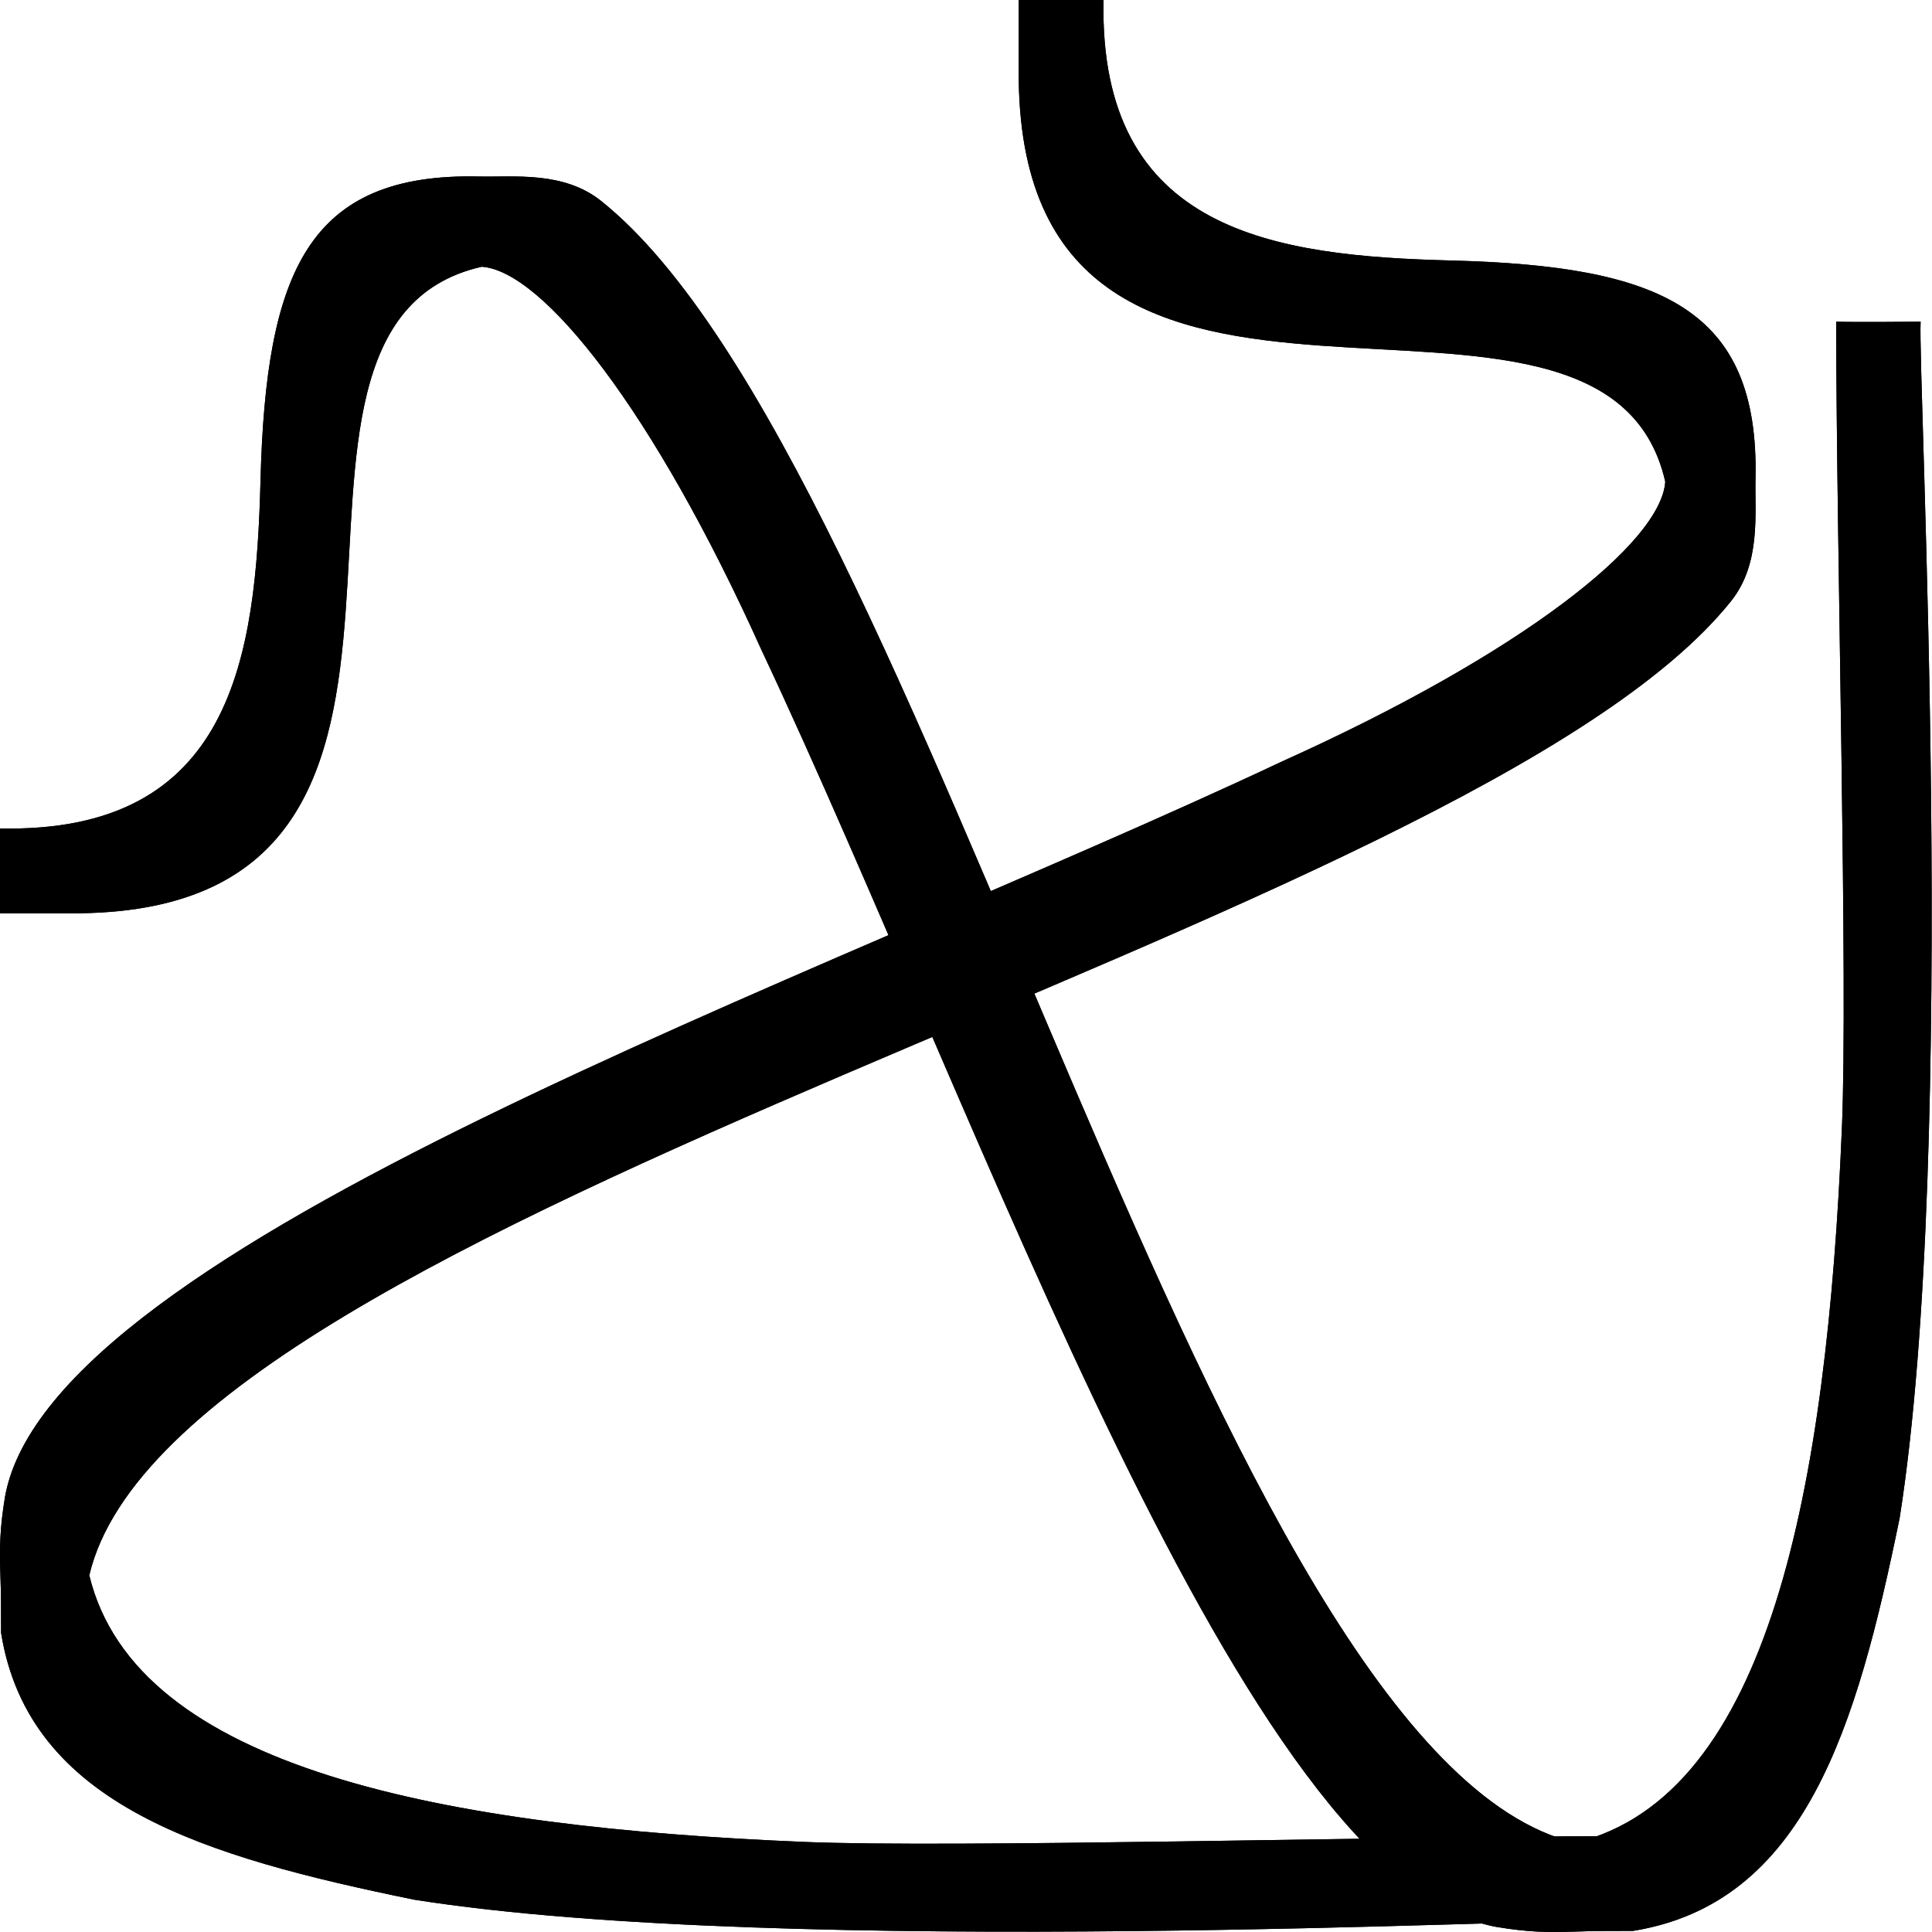
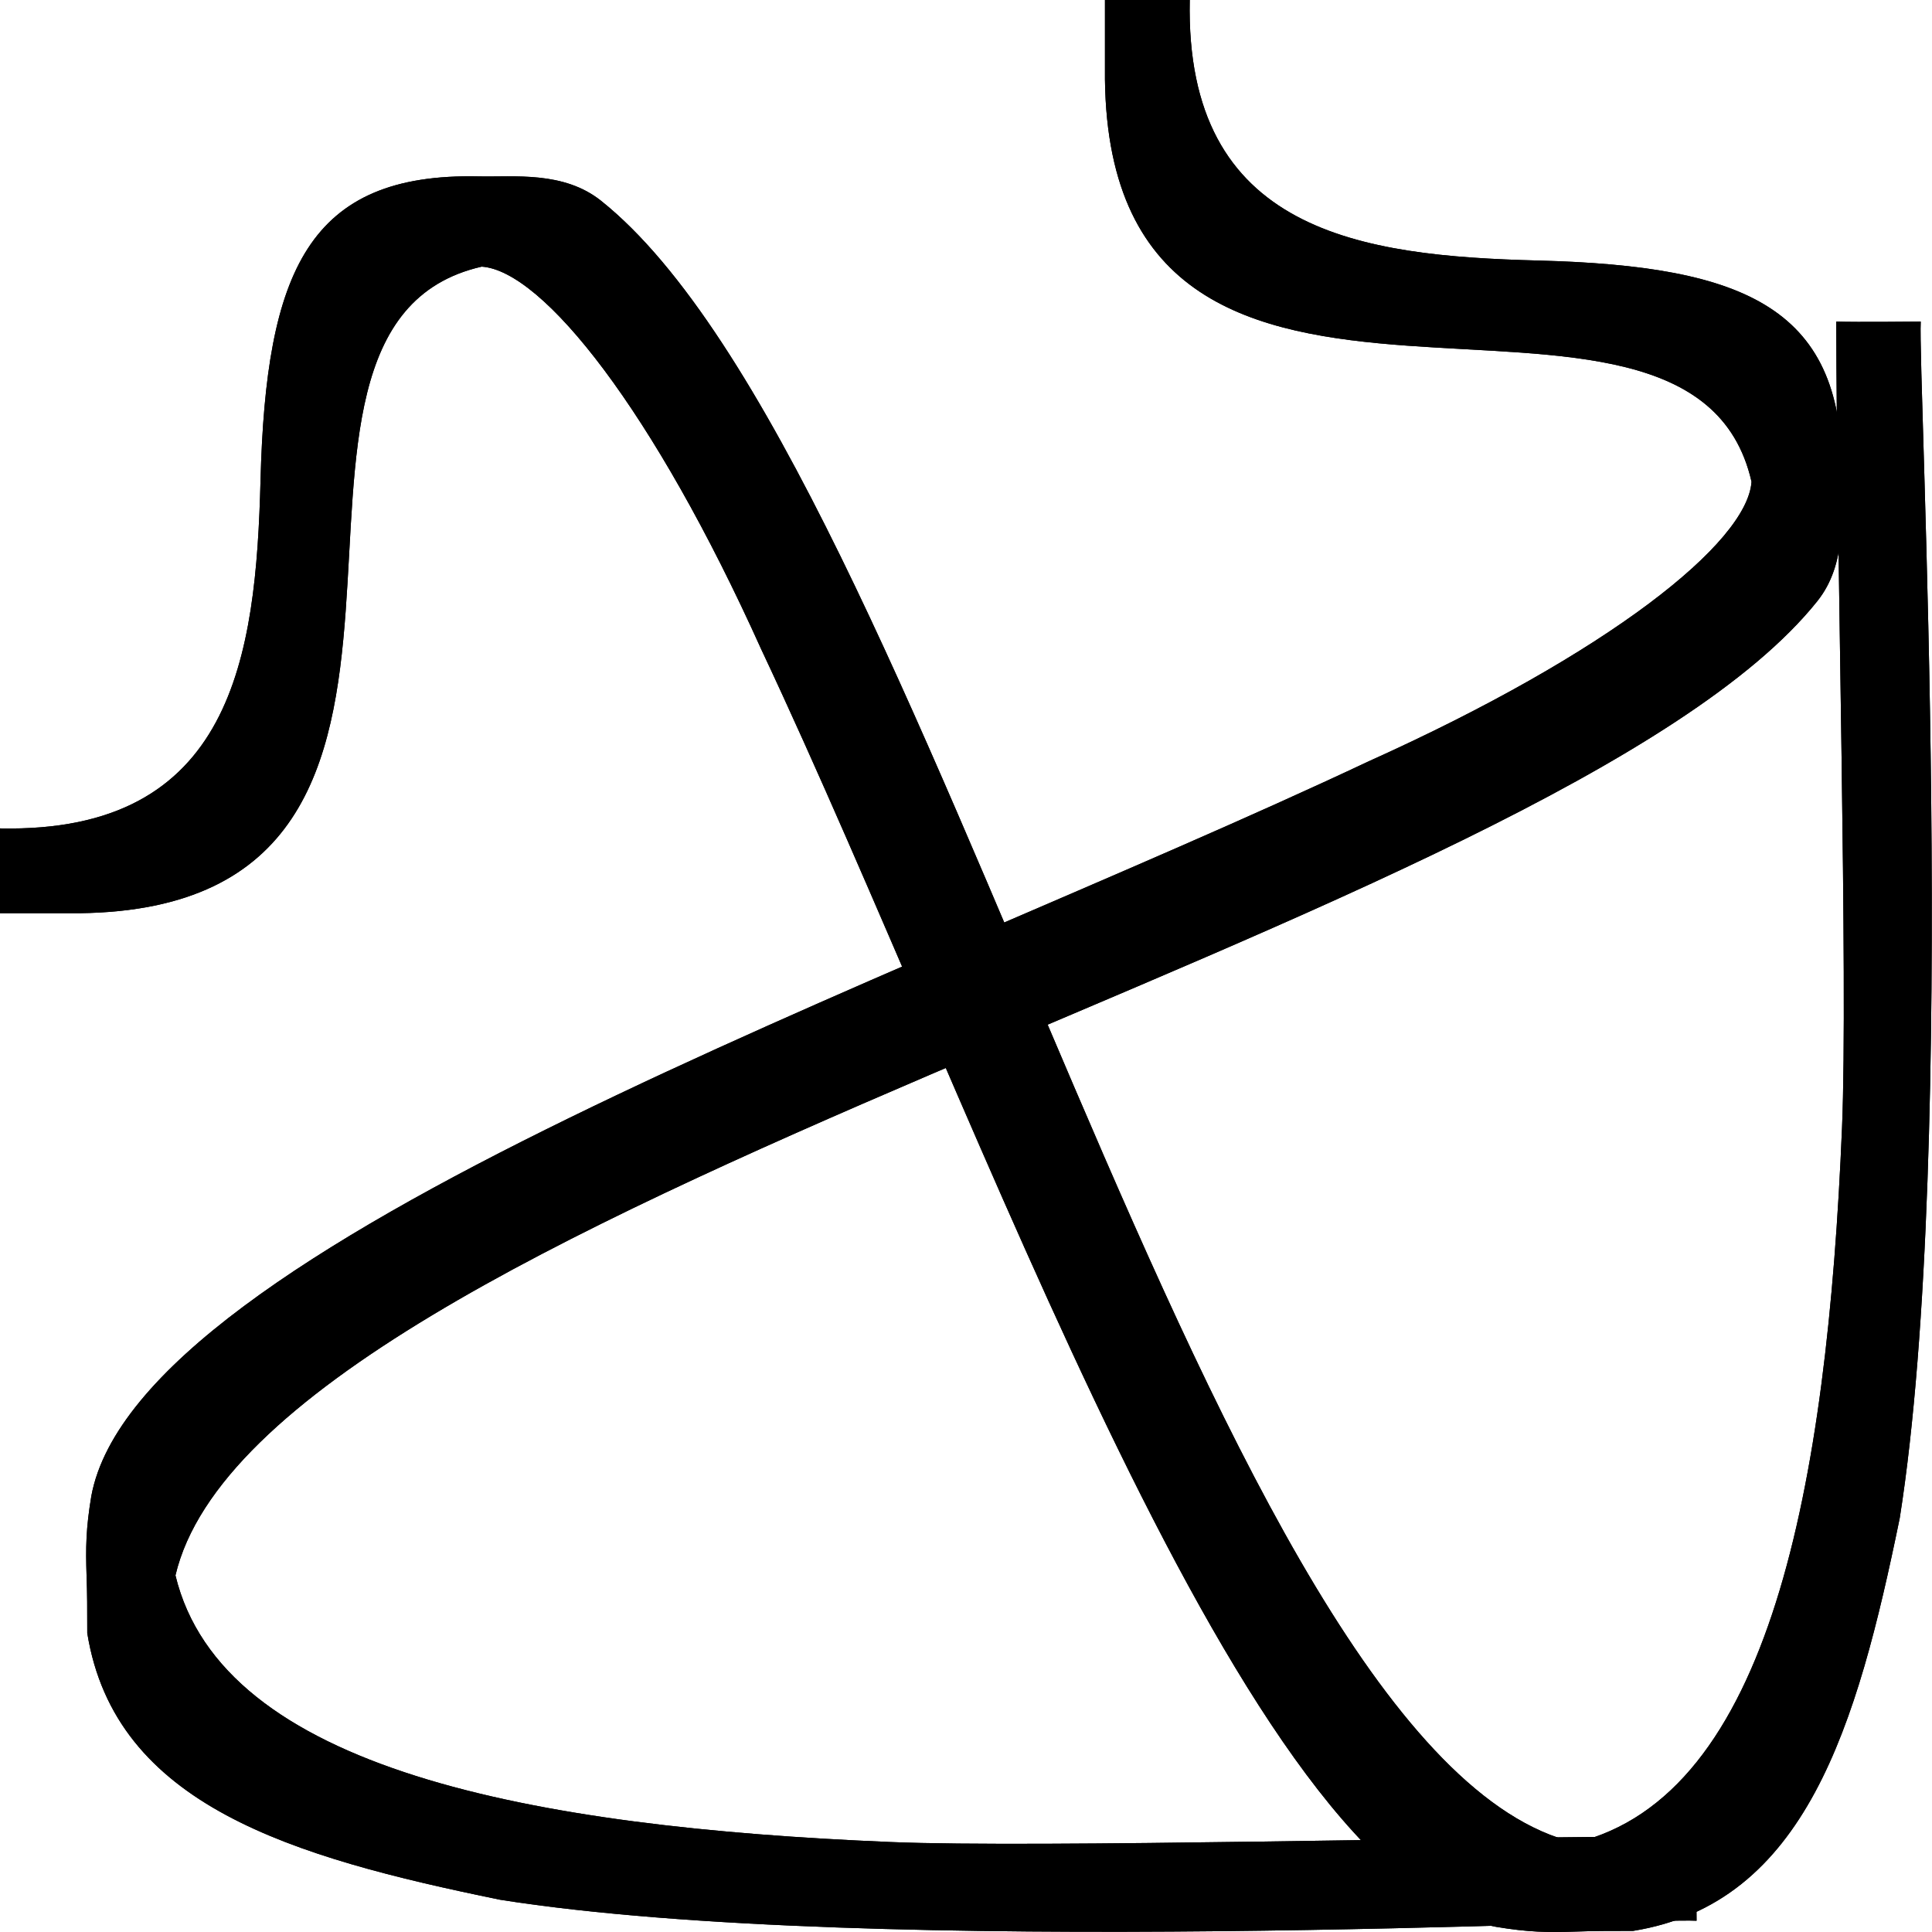
- <svg xmlns="http://www.w3.org/2000/svg" width="2847.322" height="2847.771" fill="none">
-   <g data-testid="Group">
-     <g data-testid="Path">
-       <path d="M1626.609 0h-125v117c8 655 862 194 953 593-6 90-211 253-564 412-701 330-1814 711-1883 1083-8 48-8.36 75.719-7 118 .966 25.827 1 47 1 84 41 254 301 330 608.451 393.057C1160.609 2887 2294.109 2826.5 2373.609 2831c0-8.5-1-93 0-124.5-342 .5-970.523 17.527-1188 8.5-530-22-985-107-1054-393 126-536 2035-954 2420-1436 44.248-55.396 34.834-128.716 36-180 5.718-251.625-140-314-448-322-259.146-6.731-520.328-40.625-513-384Zm0 0" style="fill: rgb(0, 0, 0); fill-opacity: 1;" class="fills" />
-       <g class="strokes">
-         <g class="inner-stroke-shape">
-           <defs>
-             <clipPath id="b">
-               <use href="#a" />
-             </clipPath>
-             <path d="M1626.609 0h-125v117c8 655 862 194 953 593-6 90-211 253-564 412-701 330-1814 711-1883 1083-8 48-8.36 75.719-7 118 .966 25.827 1 47 1 84 41 254 301 330 608.451 393.057C1160.609 2887 2294.109 2826.5 2373.609 2831c0-8.5-1-93 0-124.5-342 .5-970.523 17.527-1188 8.5-530-22-985-107-1054-393 126-536 2035-954 2420-1436 44.248-55.396 34.834-128.716 36-180 5.718-251.625-140-314-448-322-259.146-6.731-520.328-40.625-513-384Zm0 0" id="a" style="fill: none; stroke-width: 4; stroke: rgb(0, 0, 0); stroke-opacity: 1;" />
-           </defs>
-           <use href="#a" clip-path="url('#b')" />
-         </g>
-       </g>
+ <svg xmlns="http://www.w3.org/2000/svg" width="2847.322" height="2847.609" fill="none">
+   <path d="M0.000,1221.000C0.000,1277.000,0.000,1346.000,0.000,1346.000C0.000,1346.000,89.000,1346.000,117.000,1346.000C772.000,1338.000,311.000,484.000,710.000,393.000C800.000,399.000,963.000,604.000,1122.000,957.000C1452.000,1658.000,1833.000,2771.000,2205.000,2840.000C2253.000,2848.000,2280.719,2848.359,2323.000,2847.000C2348.827,2846.034,2370.000,2846.000,2407.000,2846.000C2661.000,2805.000,2737.000,2545.000,2800.057,2237.548C2887.000,1687.000,2826.500,553.500,2831.000,474.000C2822.500,474.000,2738.000,475.000,2706.500,474.000C2707.000,816.000,2724.027,1444.522,2715.000,1662.000C2693.000,2192.000,2608.000,2647.000,2322.000,2716.000C1786.000,2590.000,1368.000,681.000,886.000,296.000C830.604,251.752,757.284,261.166,706.000,260.000C454.375,254.281,392.000,400.000,384.000,708.000C377.269,967.146,343.375,1228.328,0.000,1221.000ZM0.000,1221.000" style="fill: rgb(0, 0, 0); fill-opacity: 1;" class="fills" />
+   <g class="strokes">
+     <g class="inner-stroke-shape">
+       <defs>
+         <clipPath id="b">
+           <use href="#a" />
+         </clipPath>
+         <path d="M0.000,1221.000C0.000,1277.000,0.000,1346.000,0.000,1346.000C0.000,1346.000,89.000,1346.000,117.000,1346.000C772.000,1338.000,311.000,484.000,710.000,393.000C800.000,399.000,963.000,604.000,1122.000,957.000C1452.000,1658.000,1833.000,2771.000,2205.000,2840.000C2253.000,2848.000,2280.719,2848.359,2323.000,2847.000C2348.827,2846.034,2370.000,2846.000,2407.000,2846.000C2661.000,2805.000,2737.000,2545.000,2800.057,2237.548C2887.000,1687.000,2826.500,553.500,2831.000,474.000C2822.500,474.000,2738.000,475.000,2706.500,474.000C2707.000,816.000,2724.027,1444.522,2715.000,1662.000C2693.000,2192.000,2608.000,2647.000,2322.000,2716.000C1786.000,2590.000,1368.000,681.000,886.000,296.000C830.604,251.752,757.284,261.166,706.000,260.000C454.375,254.281,392.000,400.000,384.000,708.000C377.269,967.146,343.375,1228.328,0.000,1221.000ZM0.000,1221.000" id="a" style="fill: none; stroke-width: 4; stroke: rgb(0, 0, 0); stroke-opacity: 1;" />
+       </defs>
+       <use href="#a" clip-path="url('#b')" />
    </g>
-     <g data-testid="Path">
-       <path d="M0 1221.162v125h117c655-8 194-862 593-953 90 6 253 211 412 564 330 701 711 1814 1083 1883 48 8 75.719 8.359 118 7 25.827-.967 47-1 84-1 254-41 330-301 393.057-608.452C2887 1687.162 2826.5 553.662 2831 474.162c-8.5 0-93 1-124.5 0 .5 342 17.527 970.522 8.5 1188-22 530-107 985-393 1054-536-126-954-2035-1436-2420-55.396-44.248-128.716-34.835-180-36-251.625-5.719-314 140-322 448-6.731 259.146-40.625 520.328-384 513Zm0 0" style="fill: rgb(0, 0, 0); fill-opacity: 1;" class="fills" />
-       <g class="strokes">
-         <g class="inner-stroke-shape">
-           <defs>
-             <clipPath id="d">
-               <use href="#c" />
-             </clipPath>
-             <path d="M0 1221.162v125h117c655-8 194-862 593-953 90 6 253 211 412 564 330 701 711 1814 1083 1883 48 8 75.719 8.359 118 7 25.827-.967 47-1 84-1 254-41 330-301 393.057-608.452C2887 1687.162 2826.5 553.662 2831 474.162c-8.5 0-93 1-124.5 0 .5 342 17.527 970.522 8.5 1188-22 530-107 985-393 1054-536-126-954-2035-1436-2420-55.396-44.248-128.716-34.835-180-36-251.625-5.719-314 140-322 448-6.731 259.146-40.625 520.328-384 513Zm0 0" id="c" style="fill: none; stroke-width: 4; stroke: rgb(0, 0, 0); stroke-opacity: 1;" />
-           </defs>
-           <use href="#c" clip-path="url('#d')" />
-         </g>
-       </g>
+   </g>
+   <path d="M1753.609,0.000C1697.609,0.000,1628.609,0.000,1628.609,0.000C1628.609,0.000,1628.609,89.000,1628.609,117.000C1636.609,772.000,2490.609,311.000,2581.609,710.000C2575.609,800.000,2370.609,963.000,2017.609,1122.000C1316.609,1452.000,203.609,1833.000,134.609,2205.000C126.609,2253.000,126.249,2280.719,127.609,2323.000C128.575,2348.827,128.609,2370.000,128.609,2407.000C169.609,2661.000,429.609,2737.000,737.060,2800.057C1287.609,2887.000,2421.109,2826.500,2500.609,2831.000C2500.609,2822.500,2499.609,2738.000,2500.609,2706.500C2158.609,2707.000,1530.086,2724.027,1312.609,2715.000C782.609,2693.000,327.609,2608.000,258.609,2322.000C384.609,1786.000,2293.609,1368.000,2678.609,886.000C2722.857,830.604,2713.443,757.284,2714.609,706.000C2720.327,454.375,2574.609,392.000,2266.609,384.000C2007.463,377.269,1746.281,343.375,1753.609,0.000ZM1753.609,0.000" style="fill: rgb(0, 0, 0); fill-opacity: 1;" class="fills" />
+   <g class="strokes">
+     <g class="inner-stroke-shape">
+       <defs>
+         <clipPath id="d">
+           <use href="#c" />
+         </clipPath>
+         <path d="M1753.609,0.000C1697.609,0.000,1628.609,0.000,1628.609,0.000C1628.609,0.000,1628.609,89.000,1628.609,117.000C1636.609,772.000,2490.609,311.000,2581.609,710.000C2575.609,800.000,2370.609,963.000,2017.609,1122.000C1316.609,1452.000,203.609,1833.000,134.609,2205.000C126.609,2253.000,126.249,2280.719,127.609,2323.000C128.575,2348.827,128.609,2370.000,128.609,2407.000C169.609,2661.000,429.609,2737.000,737.060,2800.057C1287.609,2887.000,2421.109,2826.500,2500.609,2831.000C2500.609,2822.500,2499.609,2738.000,2500.609,2706.500C2158.609,2707.000,1530.086,2724.027,1312.609,2715.000C782.609,2693.000,327.609,2608.000,258.609,2322.000C384.609,1786.000,2293.609,1368.000,2678.609,886.000C2722.857,830.604,2713.443,757.284,2714.609,706.000C2720.327,454.375,2574.609,392.000,2266.609,384.000C2007.463,377.269,1746.281,343.375,1753.609,0.000ZM1753.609,0.000" id="c" style="fill: none; stroke-width: 4; stroke: rgb(0, 0, 0); stroke-opacity: 1;" />
+       </defs>
+       <use href="#c" clip-path="url('#d')" />
    </g>
  </g>
</svg>
